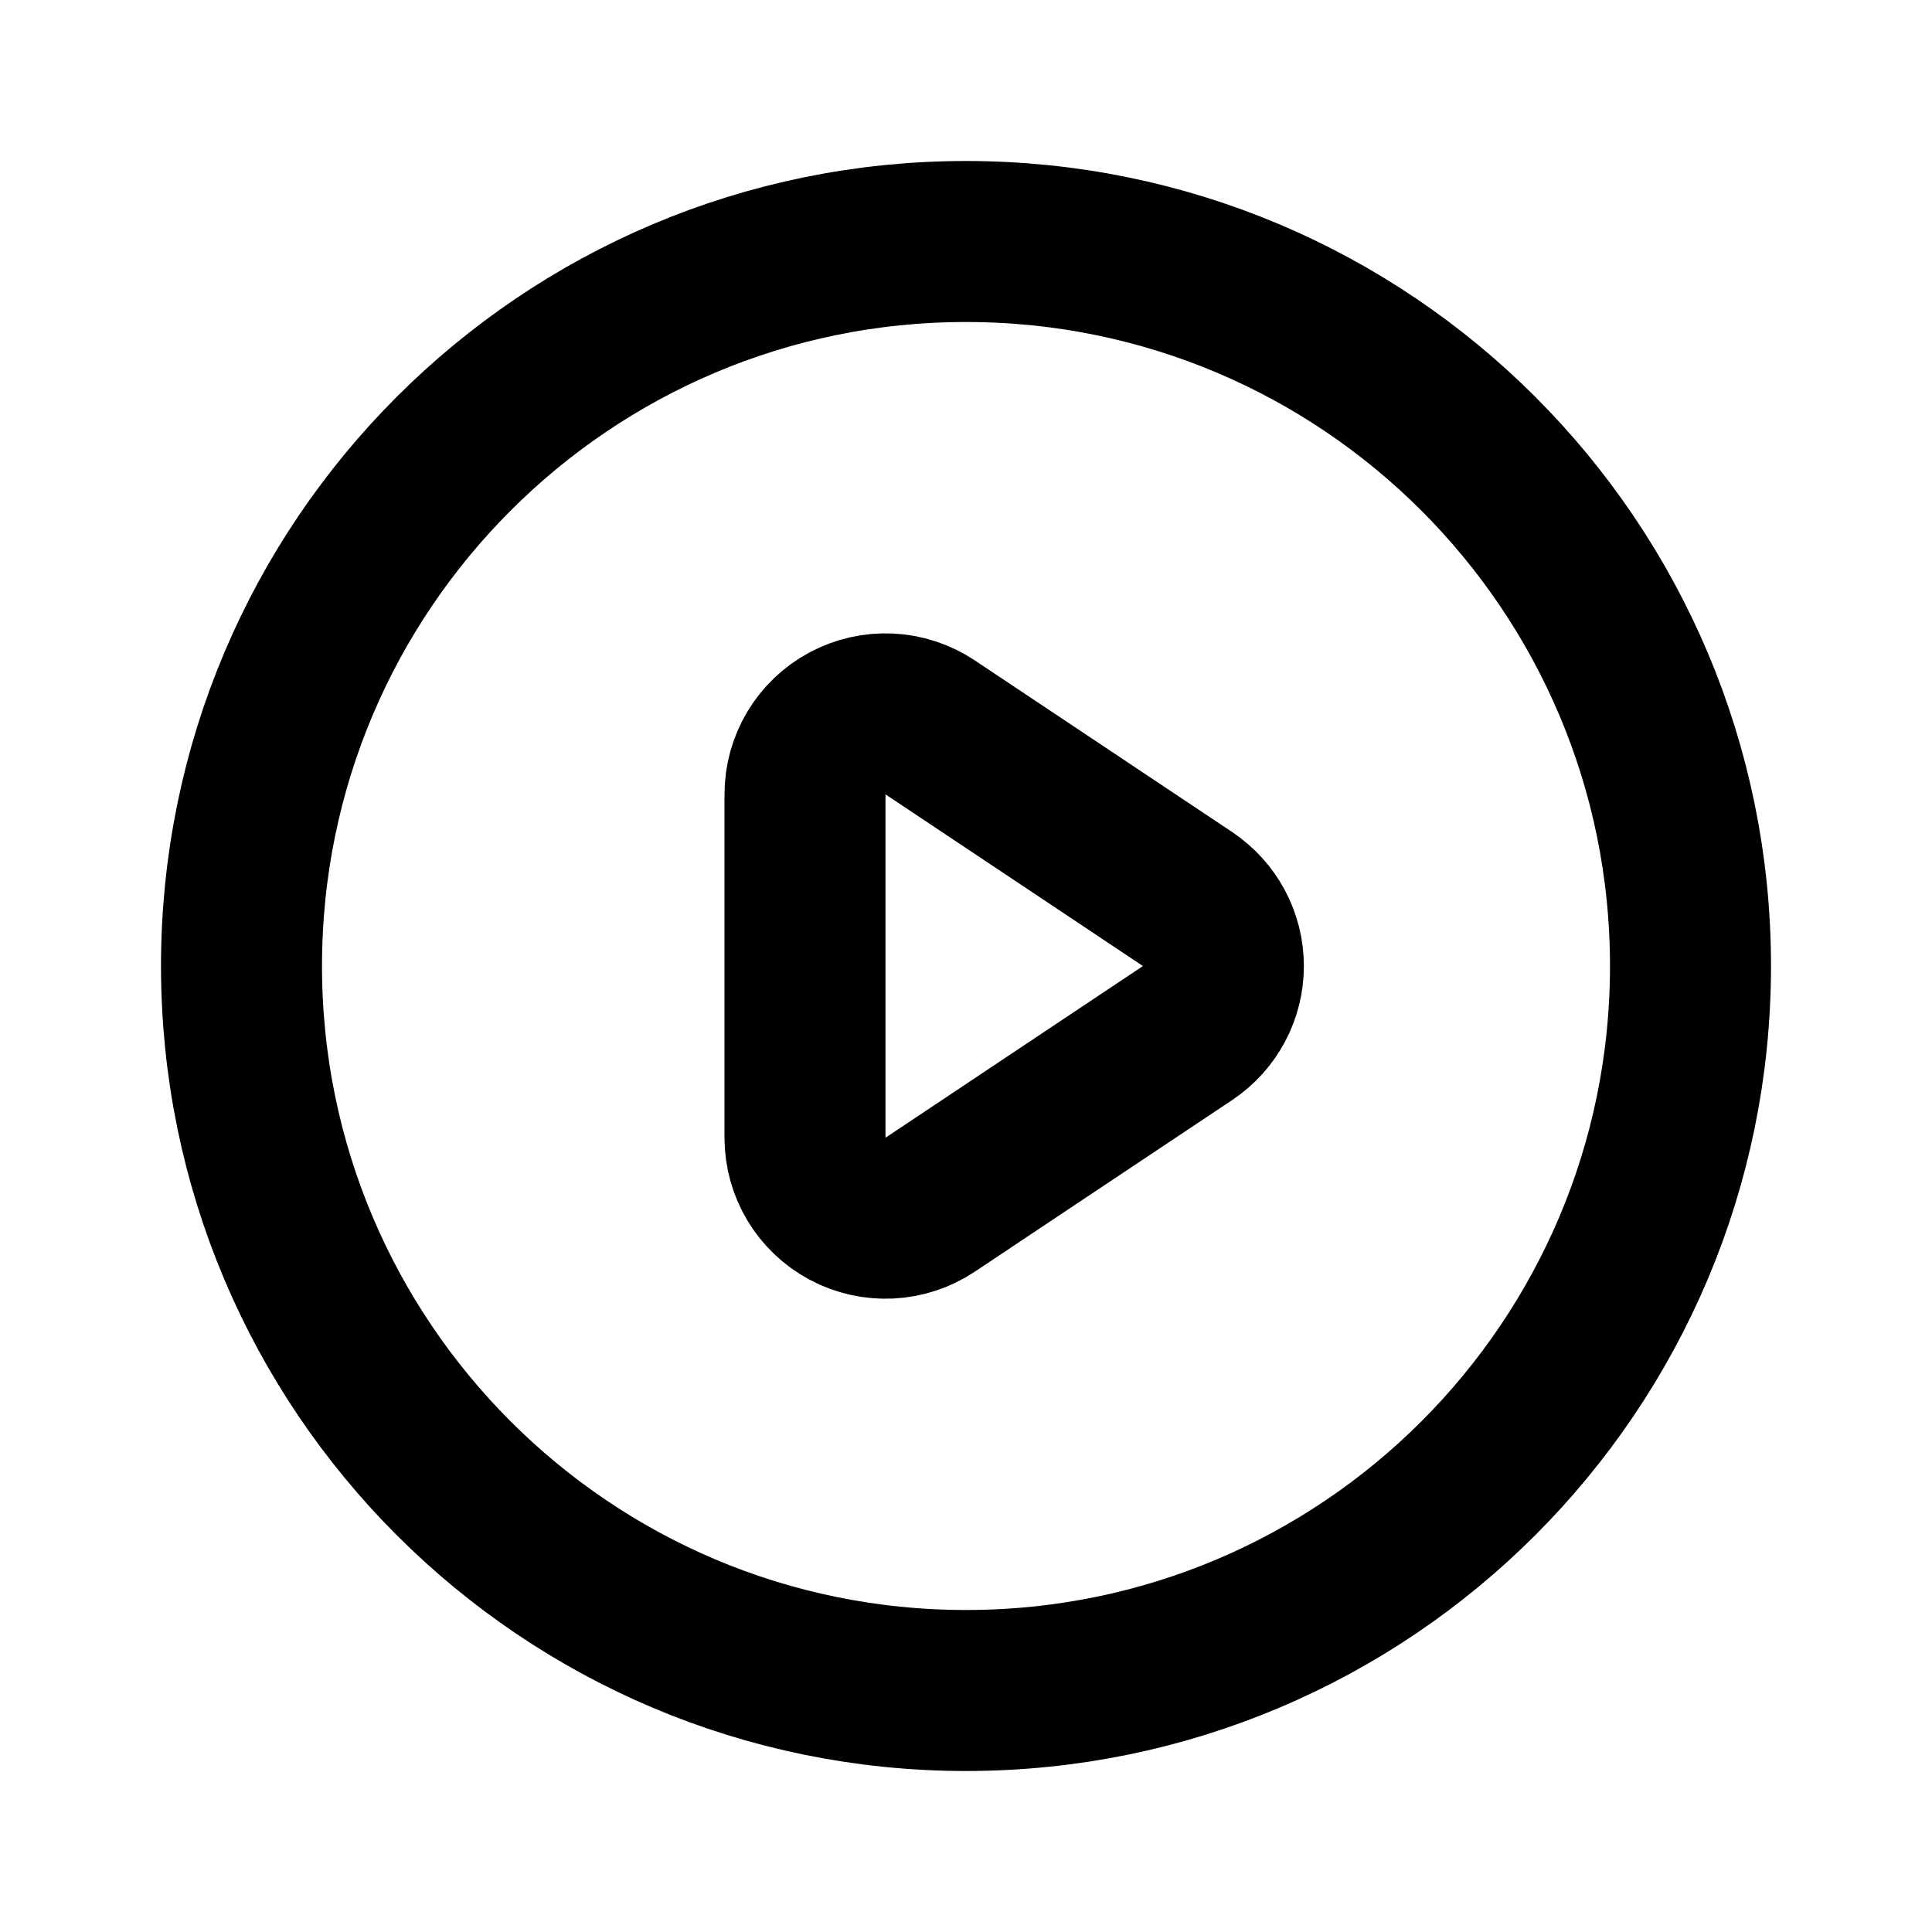
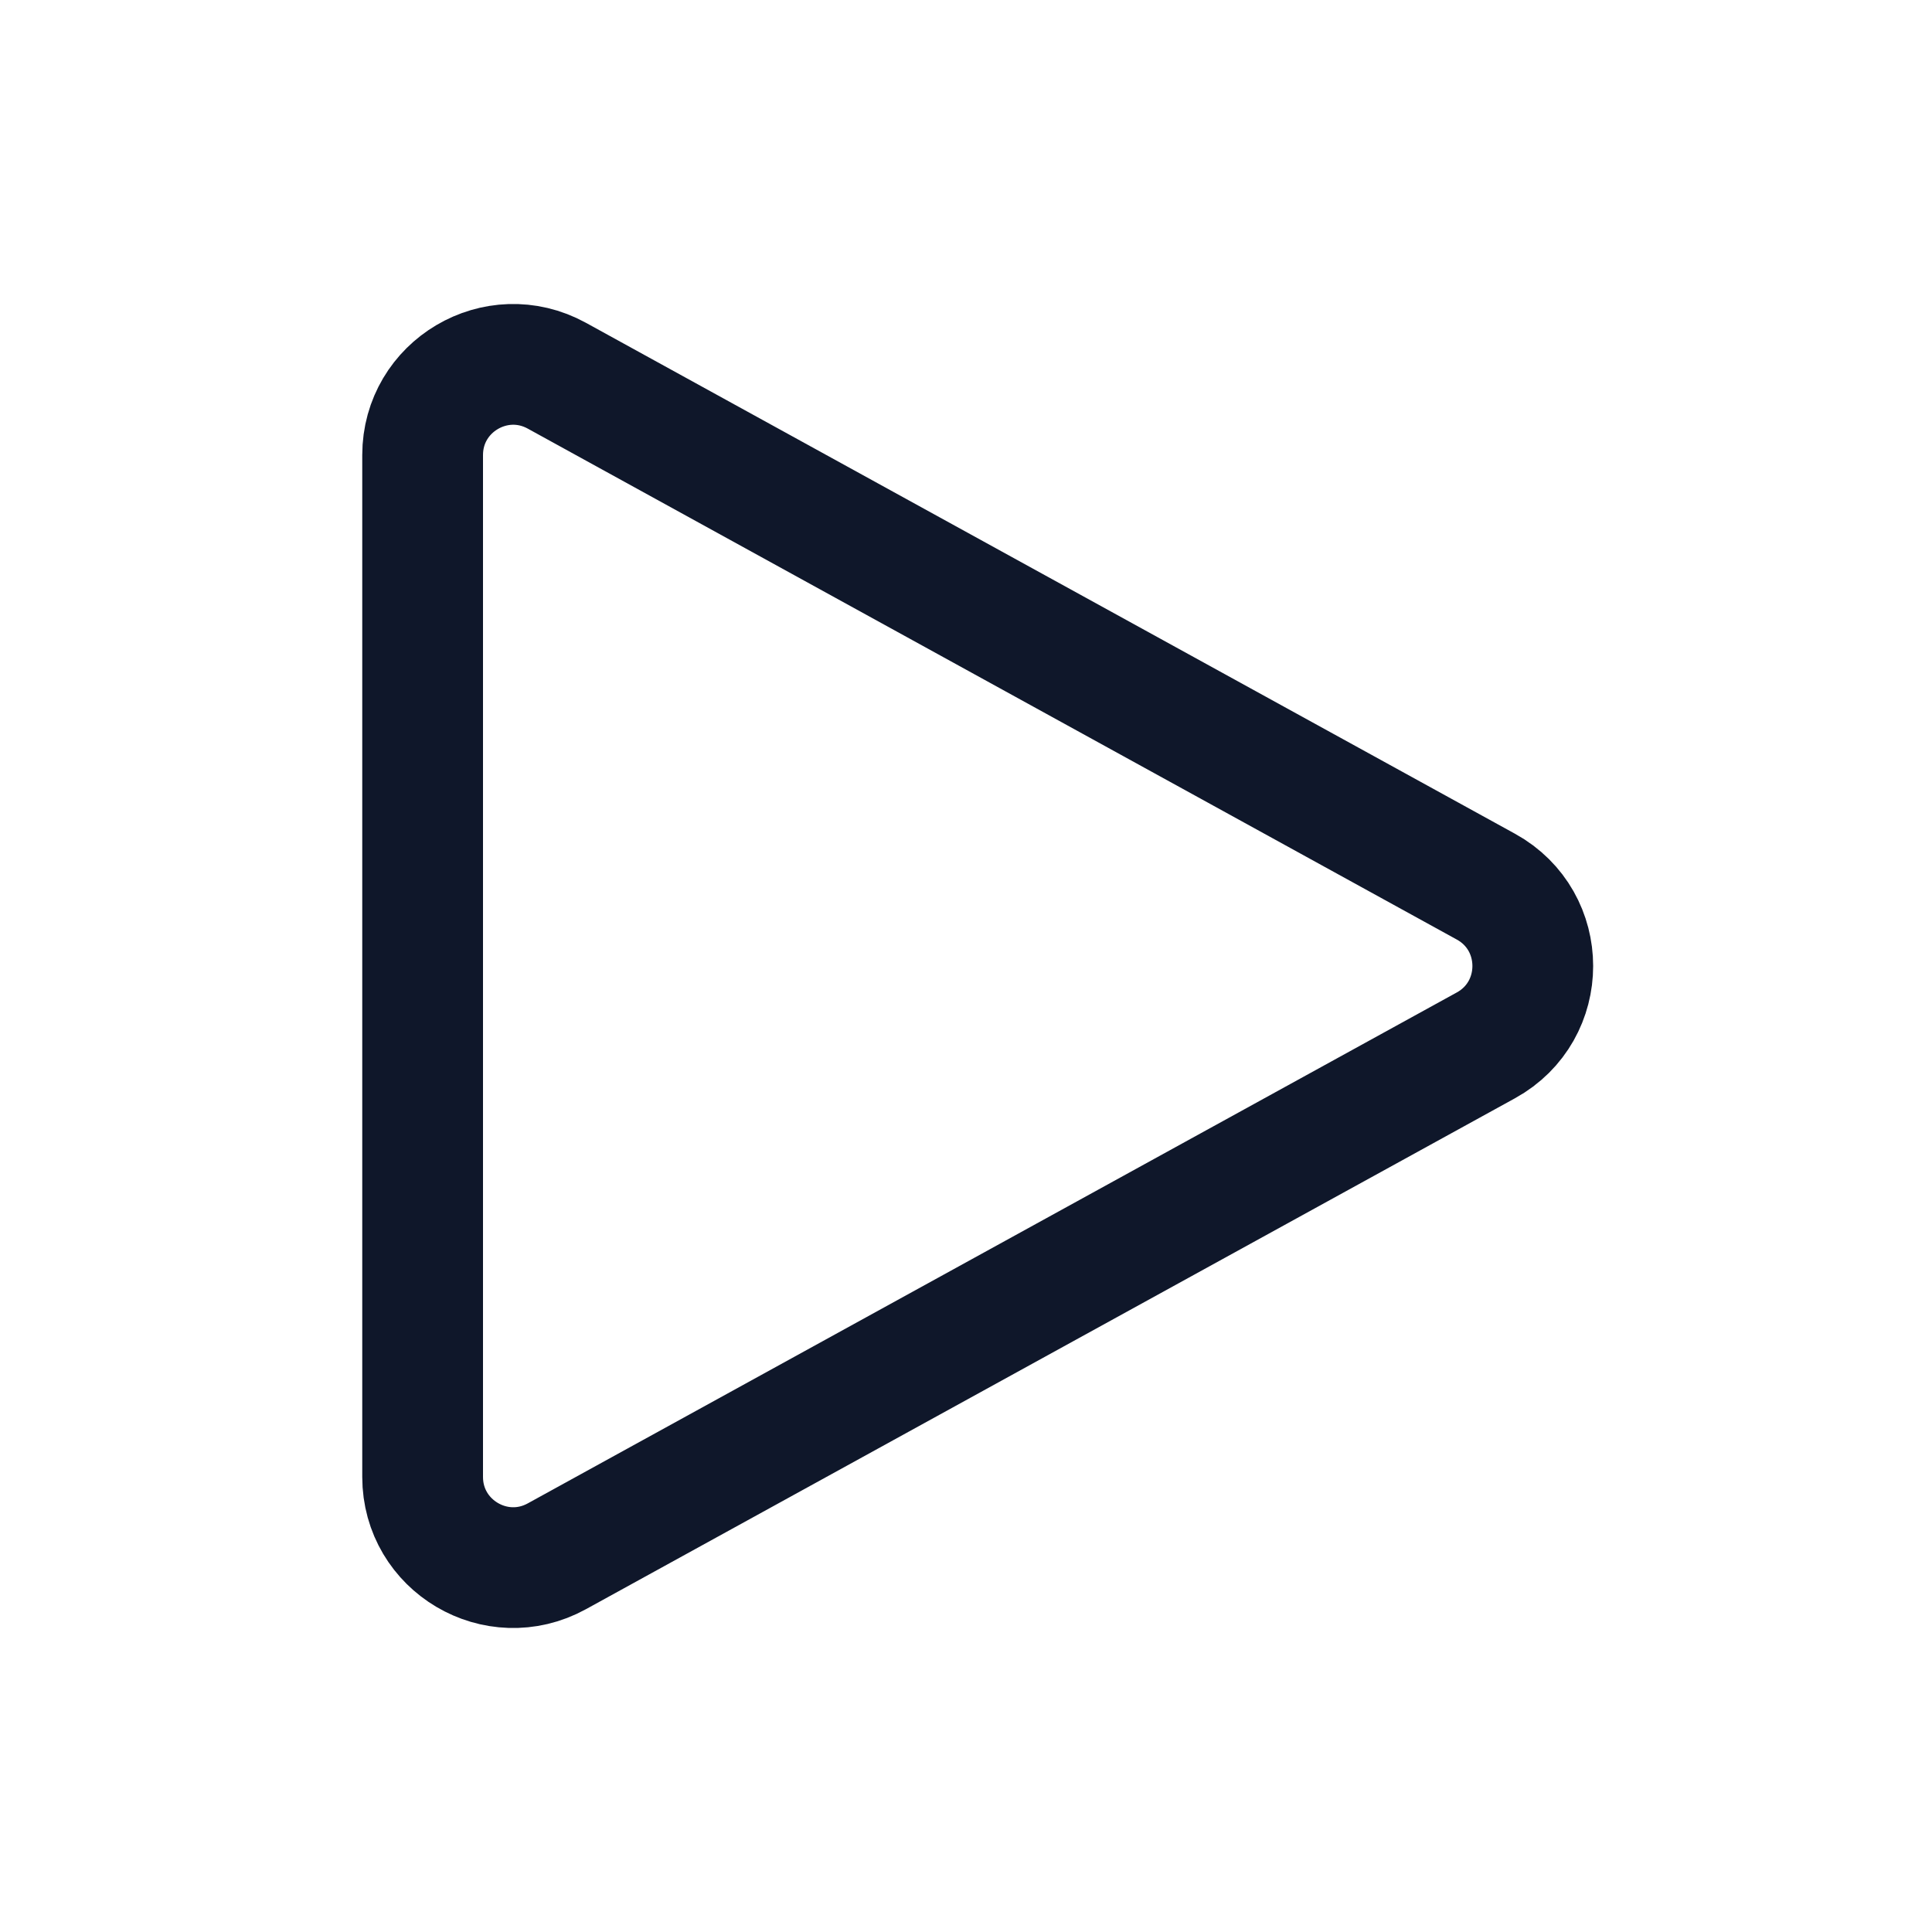
- <svg xmlns="http://www.w3.org/2000/svg" fill="none" viewBox="0 0 24 24" stroke="currentColor">
-   <path stroke-linecap="round" stroke-linejoin="round" stroke-width="2" d="M14.752 11.168l-3.197-2.132A1 1 0 0010 9.87v4.263a1 1 0 001.555.832l3.197-2.132a1 1 0 000-1.664z" />
-   <path stroke-linecap="round" stroke-linejoin="round" stroke-width="2" d="M21 12a9 9 0 11-18 0 9 9 0 0118 0z" />
+ <svg xmlns="http://www.w3.org/2000/svg" width="24" height="24" viewBox="0 0 24 24" fill="none">
+   <path d="M5.25 5.653C5.25 4.797 6.167 4.255 6.917 4.667L18.458 11.014C19.235 11.442 19.235 12.558 18.458 12.986L6.917 19.333C6.167 19.745 5.25 19.203 5.25 18.347V5.653Z" stroke="#0F172A" stroke-width="1.5" stroke-linecap="round" stroke-linejoin="round" />
</svg>
